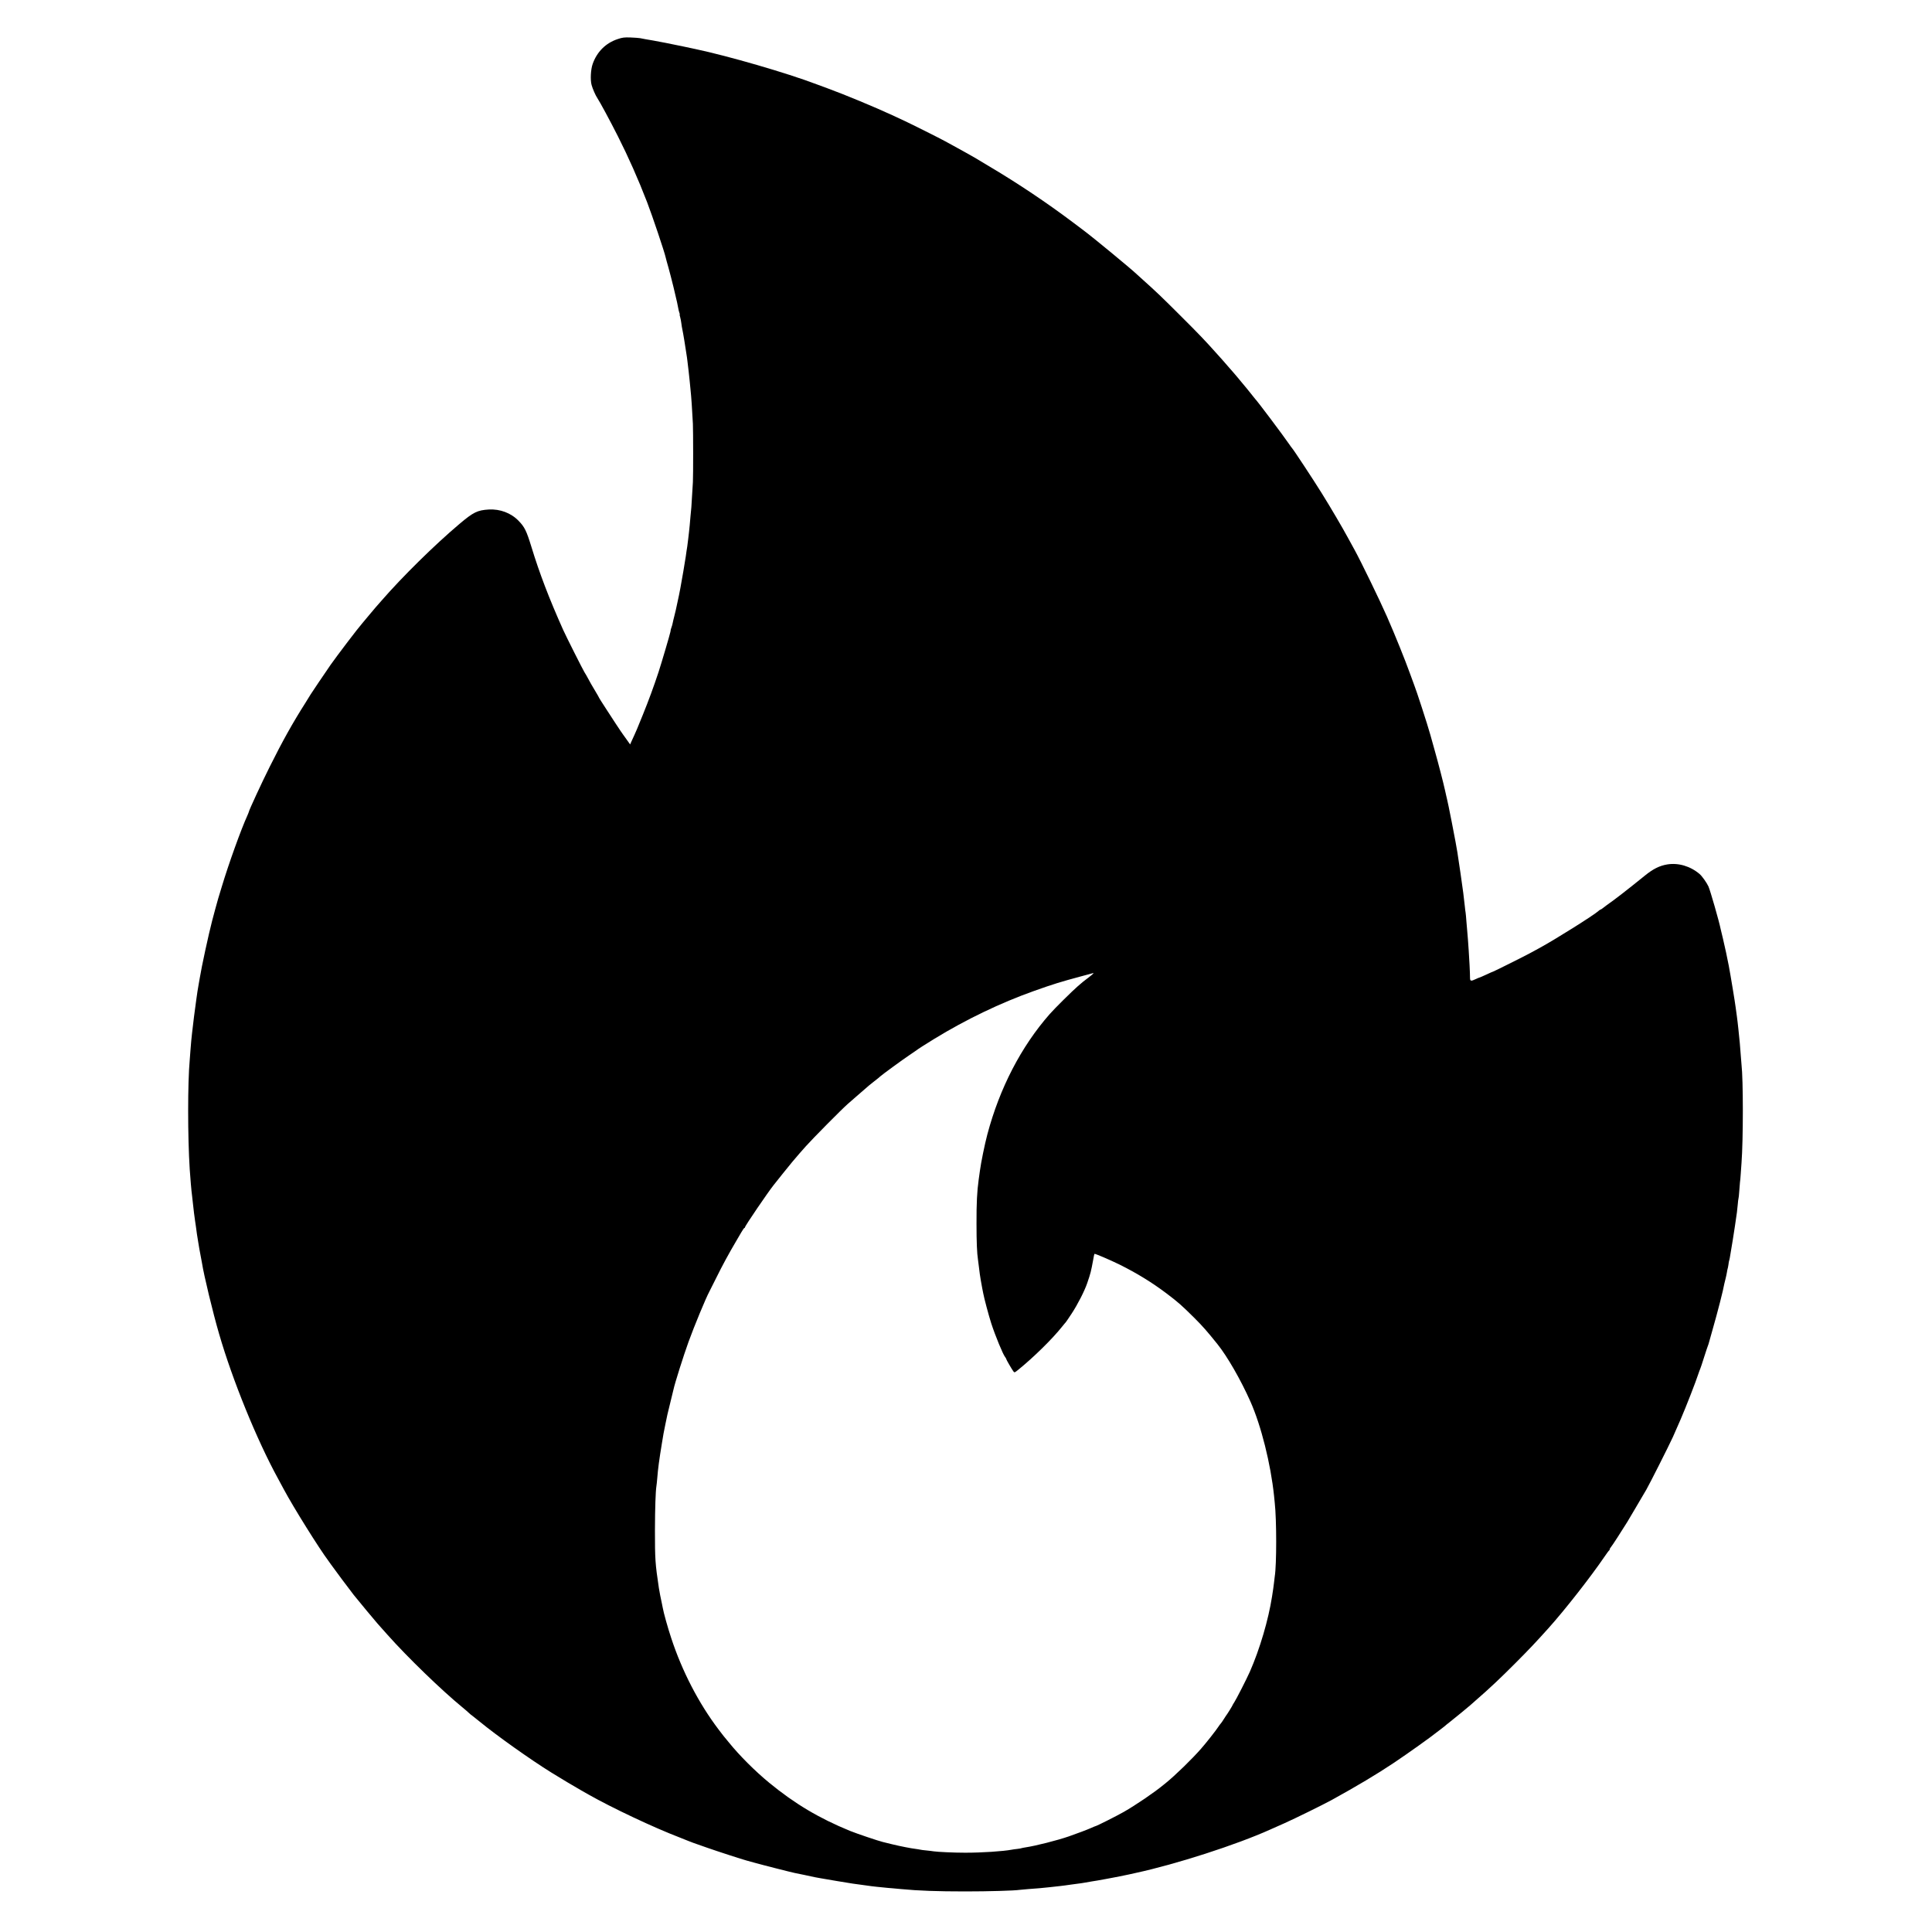
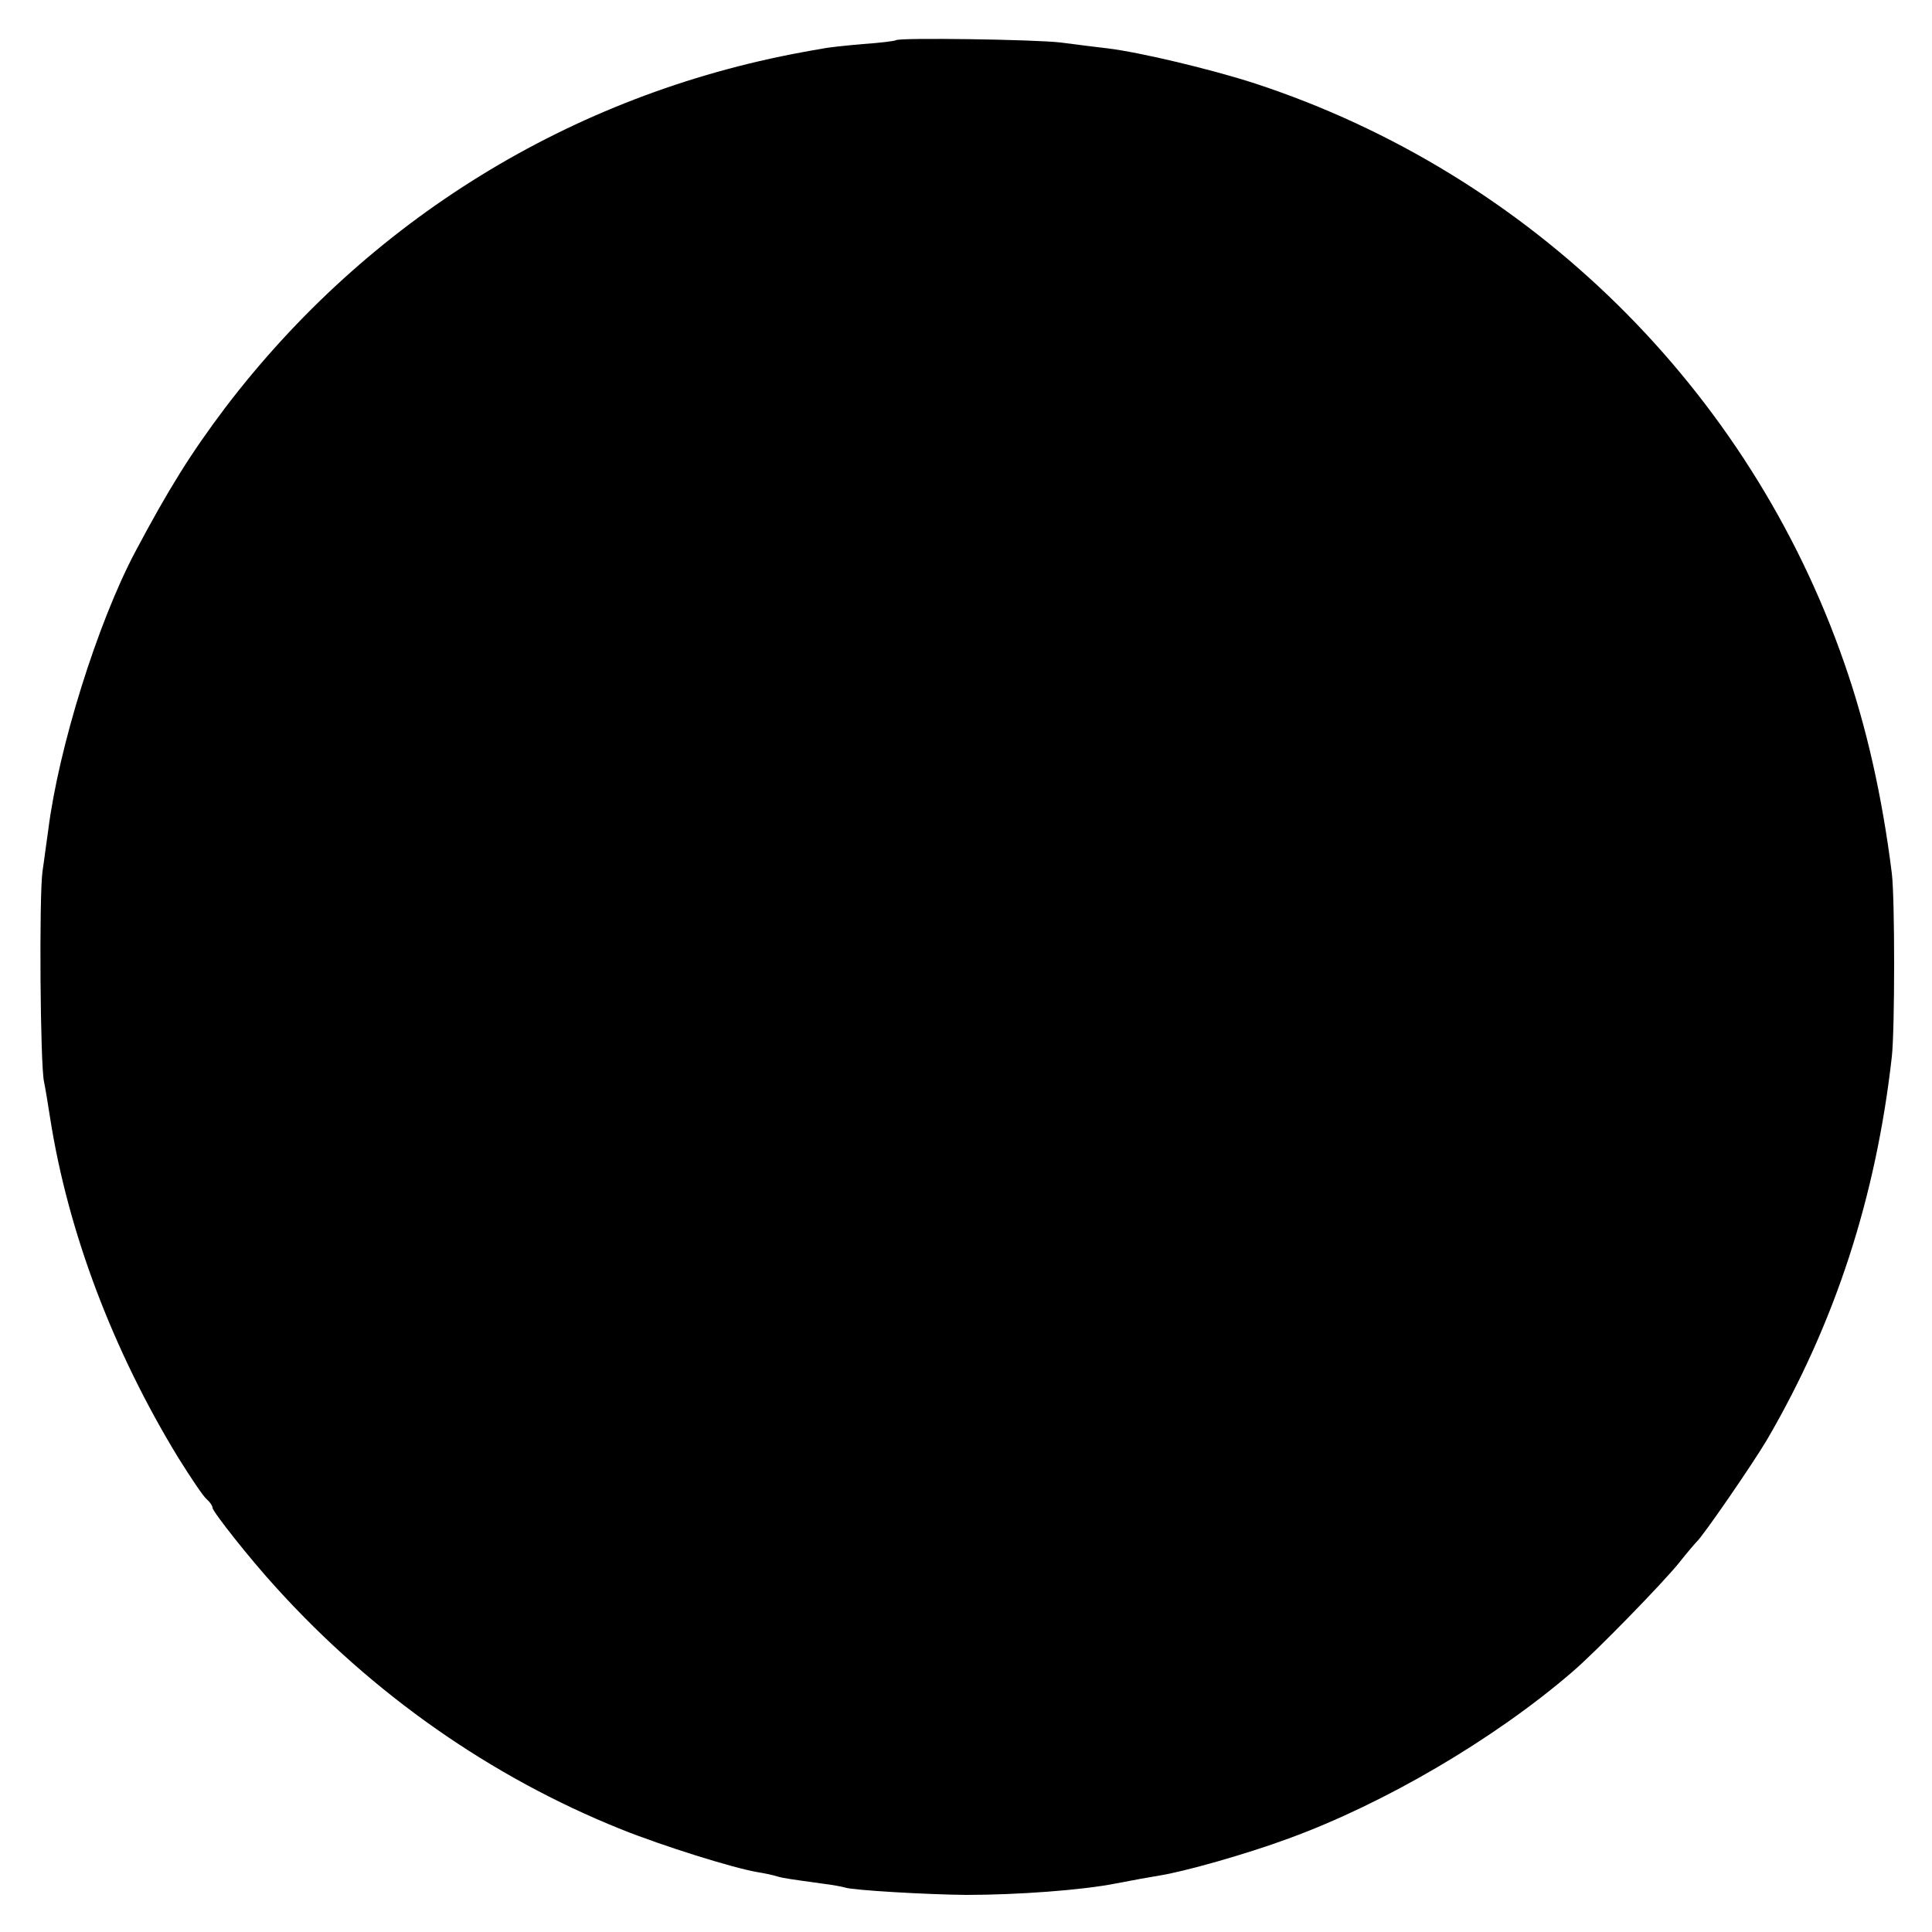
- <svg xmlns="http://www.w3.org/2000/svg" version="1.0" width="2500pt" height="2500pt" viewBox="0 0 2500 2500" preserveAspectRatio="xMidYMid meet">
-   <g transform="translate(0,2500) scale(0.1,-0.1)" fill="#000000" stroke="none">
-     <path d="M7992 24494 c-154 -51 -268 -165 -323 -322 -25 -71 -32 -204 -14 -271 12 -46 52 -138 75 -171 31 -46 163 -290 265 -492 135 -267 263 -555 378 -853 67 -174 227 -649 241 -717 3 -13 18 -70 35 -128 16 -58 46 -172 66 -255 48 -203 54 -227 61 -271 3 -20 10 -48 15 -61 5 -13 7 -23 4 -23 -2 0 1 -15 6 -32 5 -18 12 -53 15 -78 3 -25 9 -63 14 -85 5 -22 16 -85 25 -140 8 -55 20 -127 25 -160 6 -33 12 -80 15 -105 3 -25 10 -85 16 -135 6 -49 12 -109 14 -131 2 -23 6 -69 10 -103 10 -90 22 -264 31 -446 4 -101 5 -655 0 -755 -5 -95 -16 -273 -20 -325 -2 -22 -7 -74 -11 -115 -3 -41 -8 -93 -10 -115 -2 -22 -6 -61 -9 -87 -3 -27 -8 -69 -11 -95 -7 -63 -17 -133 -22 -158 -2 -11 -6 -40 -9 -65 -5 -40 -57 -345 -70 -410 -11 -53 -14 -71 -18 -92 -3 -13 -12 -57 -21 -98 -9 -41 -18 -83 -20 -93 -2 -9 -11 -44 -19 -78 -9 -33 -18 -74 -21 -89 -3 -16 -9 -39 -14 -52 -5 -13 -9 -26 -10 -30 0 -5 -1 -9 -2 -10 0 -2 -2 -12 -4 -24 -8 -40 -114 -399 -153 -519 -62 -188 -127 -365 -204 -555 -63 -158 -88 -217 -147 -344 l-17 -39 -42 59 c-23 32 -46 64 -51 71 -12 14 -172 257 -220 333 -19 30 -47 74 -63 98 -15 24 -28 45 -28 47 0 3 -19 35 -41 72 -40 65 -82 139 -120 211 -10 18 -22 38 -27 45 -10 12 -244 476 -275 547 -180 402 -305 728 -411 1075 -64 208 -88 256 -165 335 -98 102 -239 155 -386 147 -147 -9 -199 -34 -380 -187 -320 -270 -738 -682 -1006 -990 -40 -47 -76 -87 -79 -90 -3 -3 -39 -45 -80 -95 -41 -49 -82 -99 -92 -110 -59 -67 -318 -408 -408 -535 -71 -103 -254 -373 -260 -385 -3 -6 -33 -55 -68 -110 -164 -258 -296 -494 -461 -825 -100 -199 -271 -569 -271 -585 0 -3 -9 -24 -19 -48 -80 -174 -243 -627 -330 -917 -17 -58 -39 -127 -47 -155 -8 -27 -26 -90 -39 -140 -13 -49 -31 -117 -40 -150 -45 -172 -139 -606 -159 -735 -3 -19 -10 -57 -15 -85 -5 -27 -12 -70 -16 -95 -3 -25 -10 -72 -15 -105 -13 -84 -47 -357 -55 -435 -3 -36 -8 -79 -10 -95 -2 -17 -6 -71 -10 -120 -3 -50 -8 -109 -10 -132 -27 -293 -27 -992 0 -1413 7 -110 22 -285 30 -340 3 -19 7 -60 10 -90 8 -76 24 -211 29 -236 2 -12 7 -45 11 -75 6 -52 20 -145 30 -202 3 -15 9 -55 15 -90 6 -34 15 -82 20 -107 5 -25 11 -58 14 -75 23 -151 140 -638 221 -915 172 -595 488 -1372 761 -1870 22 -41 57 -105 76 -141 125 -234 458 -767 577 -925 9 -12 23 -32 31 -44 25 -37 257 -348 297 -398 68 -85 277 -336 308 -371 16 -19 35 -39 40 -45 6 -6 46 -52 90 -101 257 -289 699 -717 970 -939 33 -27 70 -59 81 -70 12 -12 34 -30 50 -41 15 -11 58 -45 94 -75 214 -176 657 -491 925 -657 92 -58 329 -199 385 -230 30 -17 73 -41 95 -54 303 -172 847 -429 1185 -558 47 -18 94 -37 105 -42 11 -5 40 -16 65 -25 25 -9 108 -38 185 -65 119 -42 457 -152 505 -164 8 -3 49 -14 90 -25 110 -31 496 -129 533 -136 18 -3 73 -14 122 -25 50 -11 113 -25 140 -30 28 -5 59 -11 71 -13 47 -9 382 -65 419 -70 22 -3 72 -10 110 -15 120 -17 159 -22 200 -26 22 -2 63 -6 90 -9 28 -3 77 -8 110 -10 33 -3 87 -8 120 -11 218 -21 464 -30 825 -30 303 0 638 10 701 20 13 2 62 6 109 10 127 9 186 14 285 25 50 6 110 13 135 15 41 5 83 10 150 20 14 2 48 7 75 10 28 3 73 10 100 15 28 5 64 11 80 14 29 4 119 19 180 31 17 3 53 10 80 15 41 7 160 31 225 45 8 2 47 10 85 19 521 112 1305 365 1740 561 17 7 98 43 180 80 144 64 501 240 615 302 325 179 587 335 805 481 181 121 488 340 560 399 6 5 28 22 50 38 22 17 42 32 45 35 3 4 39 33 80 65 71 56 232 188 256 210 6 6 37 33 70 62 178 154 318 286 519 488 176 177 252 257 421 445 214 238 550 668 725 925 30 44 57 81 62 83 4 2 7 9 7 15 0 6 8 20 18 31 15 17 129 193 209 322 13 20 178 302 247 419 43 75 290 564 343 680 31 70 43 97 101 230 65 150 198 491 228 585 8 25 19 54 24 65 5 11 28 79 50 150 23 72 45 139 50 150 5 11 10 29 13 40 3 11 23 83 45 160 71 248 140 518 155 605 3 14 10 43 16 65 6 22 13 58 17 80 3 22 8 43 9 46 2 3 7 28 11 55 3 27 8 52 10 55 2 3 5 19 8 35 30 178 49 292 66 409 28 188 28 189 36 275 3 41 8 78 10 82 2 3 7 46 10 95 3 48 7 99 9 113 3 14 7 63 10 110 4 47 8 110 10 140 23 304 23 1080 0 1275 -2 17 -6 73 -10 125 -7 107 -15 189 -30 330 -2 19 -7 60 -10 90 -3 30 -8 66 -10 80 -2 14 -9 63 -15 110 -9 72 -66 418 -90 545 -18 96 -51 248 -75 349 -15 60 -28 116 -30 125 -18 93 -135 501 -158 551 -22 48 -84 135 -114 160 -121 103 -276 148 -421 124 -99 -17 -181 -58 -287 -144 -225 -182 -385 -307 -493 -382 -18 -13 -42 -31 -54 -41 -11 -9 -24 -17 -28 -17 -3 0 -15 -8 -26 -18 -57 -53 -567 -373 -759 -477 -38 -21 -95 -52 -125 -68 -61 -34 -468 -237 -474 -237 -3 0 -44 -18 -91 -40 -47 -22 -89 -40 -93 -40 -4 -1 -25 -9 -47 -20 -61 -29 -73 -27 -73 18 1 45 -11 275 -17 352 -2 30 -7 95 -10 143 -3 48 -8 102 -10 120 -2 18 -6 70 -10 117 -3 47 -8 96 -10 110 -3 14 -7 50 -10 80 -14 135 -22 192 -56 430 -42 285 -44 299 -65 410 -26 140 -74 385 -89 455 -23 108 -24 109 -29 130 -3 11 -11 49 -19 85 -22 99 -81 328 -128 495 -23 83 -50 179 -60 215 -36 131 -185 588 -209 645 -5 11 -30 79 -55 150 -65 180 -190 491 -297 735 -92 210 -341 722 -420 865 -25 44 -63 114 -85 155 -74 137 -224 392 -341 580 -105 169 -368 568 -382 580 -4 3 -21 28 -40 55 -70 103 -416 564 -440 585 -3 3 -21 25 -40 50 -19 25 -48 61 -65 81 -16 19 -39 46 -50 60 -38 47 -120 144 -125 149 -3 3 -34 39 -70 80 -36 41 -69 80 -75 86 -5 6 -41 46 -80 89 -141 158 -224 245 -460 480 -235 235 -323 319 -481 460 -43 39 -85 77 -94 85 -74 70 -559 470 -676 557 -16 12 -82 61 -146 110 -333 250 -698 495 -1063 712 -93 56 -177 106 -185 111 -33 20 -230 130 -295 165 -38 21 -88 48 -110 60 -51 29 -439 223 -525 263 -36 17 -105 49 -155 72 -218 101 -612 265 -831 345 -55 20 -121 45 -149 55 -387 147 -1140 365 -1565 455 -8 2 -80 17 -160 34 -137 29 -335 68 -390 77 -65 11 -132 22 -167 30 -16 3 -71 7 -123 9 -81 3 -106 0 -168 -21z m6154 -12093 c-3 -4 -31 -28 -63 -52 -32 -24 -63 -48 -70 -54 -6 -5 -37 -32 -70 -60 -64 -55 -296 -284 -358 -355 -370 -420 -650 -960 -809 -1560 -33 -124 -82 -363 -96 -470 -6 -47 -13 -98 -16 -115 -21 -150 -29 -305 -28 -570 0 -237 6 -380 19 -465 2 -14 6 -45 9 -70 13 -107 17 -138 27 -195 5 -33 14 -80 19 -105 5 -25 12 -56 14 -70 10 -57 70 -283 103 -385 52 -160 152 -403 180 -436 7 -8 13 -19 13 -23 0 -9 71 -131 93 -161 14 -19 16 -18 63 20 202 164 443 401 569 560 22 28 43 52 46 55 3 3 38 54 78 115 75 114 164 288 199 390 45 131 50 153 77 299 7 43 15 80 17 81 6 6 199 -77 322 -137 227 -113 420 -231 615 -378 148 -112 197 -156 352 -310 109 -108 170 -178 301 -341 129 -160 303 -463 428 -744 139 -312 263 -809 306 -1220 2 -27 7 -68 9 -90 25 -224 25 -803 0 -956 -2 -13 -7 -51 -10 -84 -8 -67 -9 -70 -25 -175 -47 -301 -158 -678 -286 -970 -40 -91 -181 -367 -204 -400 -11 -16 -20 -31 -20 -34 0 -5 -72 -122 -88 -141 -4 -5 -18 -27 -31 -48 -13 -21 -28 -43 -35 -50 -6 -6 -19 -24 -29 -39 -26 -42 -162 -215 -226 -287 -114 -131 -333 -344 -459 -446 -7 -5 -18 -14 -25 -20 -124 -102 -358 -261 -517 -352 -95 -54 -352 -183 -364 -183 -3 0 -29 -11 -58 -24 -49 -22 -176 -70 -288 -109 -147 -51 -431 -123 -560 -142 -24 -4 -47 -8 -51 -10 -3 -2 -28 -7 -56 -10 -27 -3 -60 -7 -72 -10 -112 -21 -382 -39 -601 -39 -150 0 -358 10 -410 18 -14 3 -54 7 -90 11 -36 3 -74 8 -85 11 -11 2 -36 7 -55 9 -61 7 -202 35 -305 60 -55 14 -110 28 -122 30 -55 13 -337 108 -423 143 -403 165 -716 352 -1045 622 -185 152 -388 355 -525 525 -36 44 -67 82 -70 85 -3 3 -31 39 -62 81 -257 339 -472 754 -613 1184 -42 126 -99 329 -109 390 -3 17 -8 41 -11 55 -11 47 -36 175 -39 200 -48 321 -51 372 -51 750 1 290 8 498 19 570 3 14 7 61 11 104 10 124 23 225 61 456 20 123 19 117 44 240 12 58 23 114 26 125 2 11 20 85 40 165 19 80 37 152 39 160 17 81 130 438 194 615 73 202 224 567 270 652 5 10 46 91 91 181 74 151 166 320 253 467 20 33 50 86 69 118 18 31 36 57 40 57 5 0 8 4 8 9 0 18 297 453 370 545 6 6 58 72 117 147 91 114 173 213 218 263 6 6 44 49 85 96 78 88 461 476 540 545 25 22 95 83 155 135 61 52 112 97 115 100 3 3 37 30 75 60 39 30 72 57 75 61 11 13 291 218 375 274 50 33 92 62 95 65 9 9 115 77 231 148 412 252 854 464 1289 619 244 87 348 119 605 188 88 23 161 43 163 44 2 0 1 -3 -2 -8z" />
+ <svg xmlns="http://www.w3.org/2000/svg" version="1.0" width="500pt" height="500pt" viewBox="0 0 500 500" preserveAspectRatio="xMidYMid meet">
+   <g transform="translate(0,500) scale(0.1,-0.1)" fill="#000000" stroke="none">
+     <path d="M2319 4896 c-2 -2 -41 -7 -86 -10 -46 -4 -93 -9 -105 -12 -13 -2 -35 -6 -51 -9 -598 -110 -1124 -434 -1494 -920 -89 -118 -147 -211 -234 -375 -97 -184 -197 -504 -224 -717 -4 -26 -10 -75 -15 -108 -9 -63 -6 -502 4 -545 3 -14 10 -56 16 -95 46 -293 162 -600 331 -877 33 -53 66 -102 74 -108 8 -7 15 -17 15 -22 0 -10 99 -135 165 -207 250 -276 556 -490 892 -625 110 -44 289 -100 353 -111 19 -3 42 -8 51 -11 17 -5 33 -7 119 -19 25 -3 51 -8 57 -10 21 -7 210 -18 313 -19 131 0 300 12 390 30 41 8 91 17 110 20 64 10 224 55 335 96 249 91 532 257 734 431 62 53 234 230 276 282 22 28 43 52 46 55 16 14 146 203 182 264 176 302 282 627 323 991 8 72 8 411 0 475 -25 200 -66 381 -123 544 -246 709 -812 1266 -1525 1500 -111 36 -298 81 -383 91 -27 3 -81 10 -120 15 -67 8 -419 13 -426 6z" />
  </g>
</svg>
